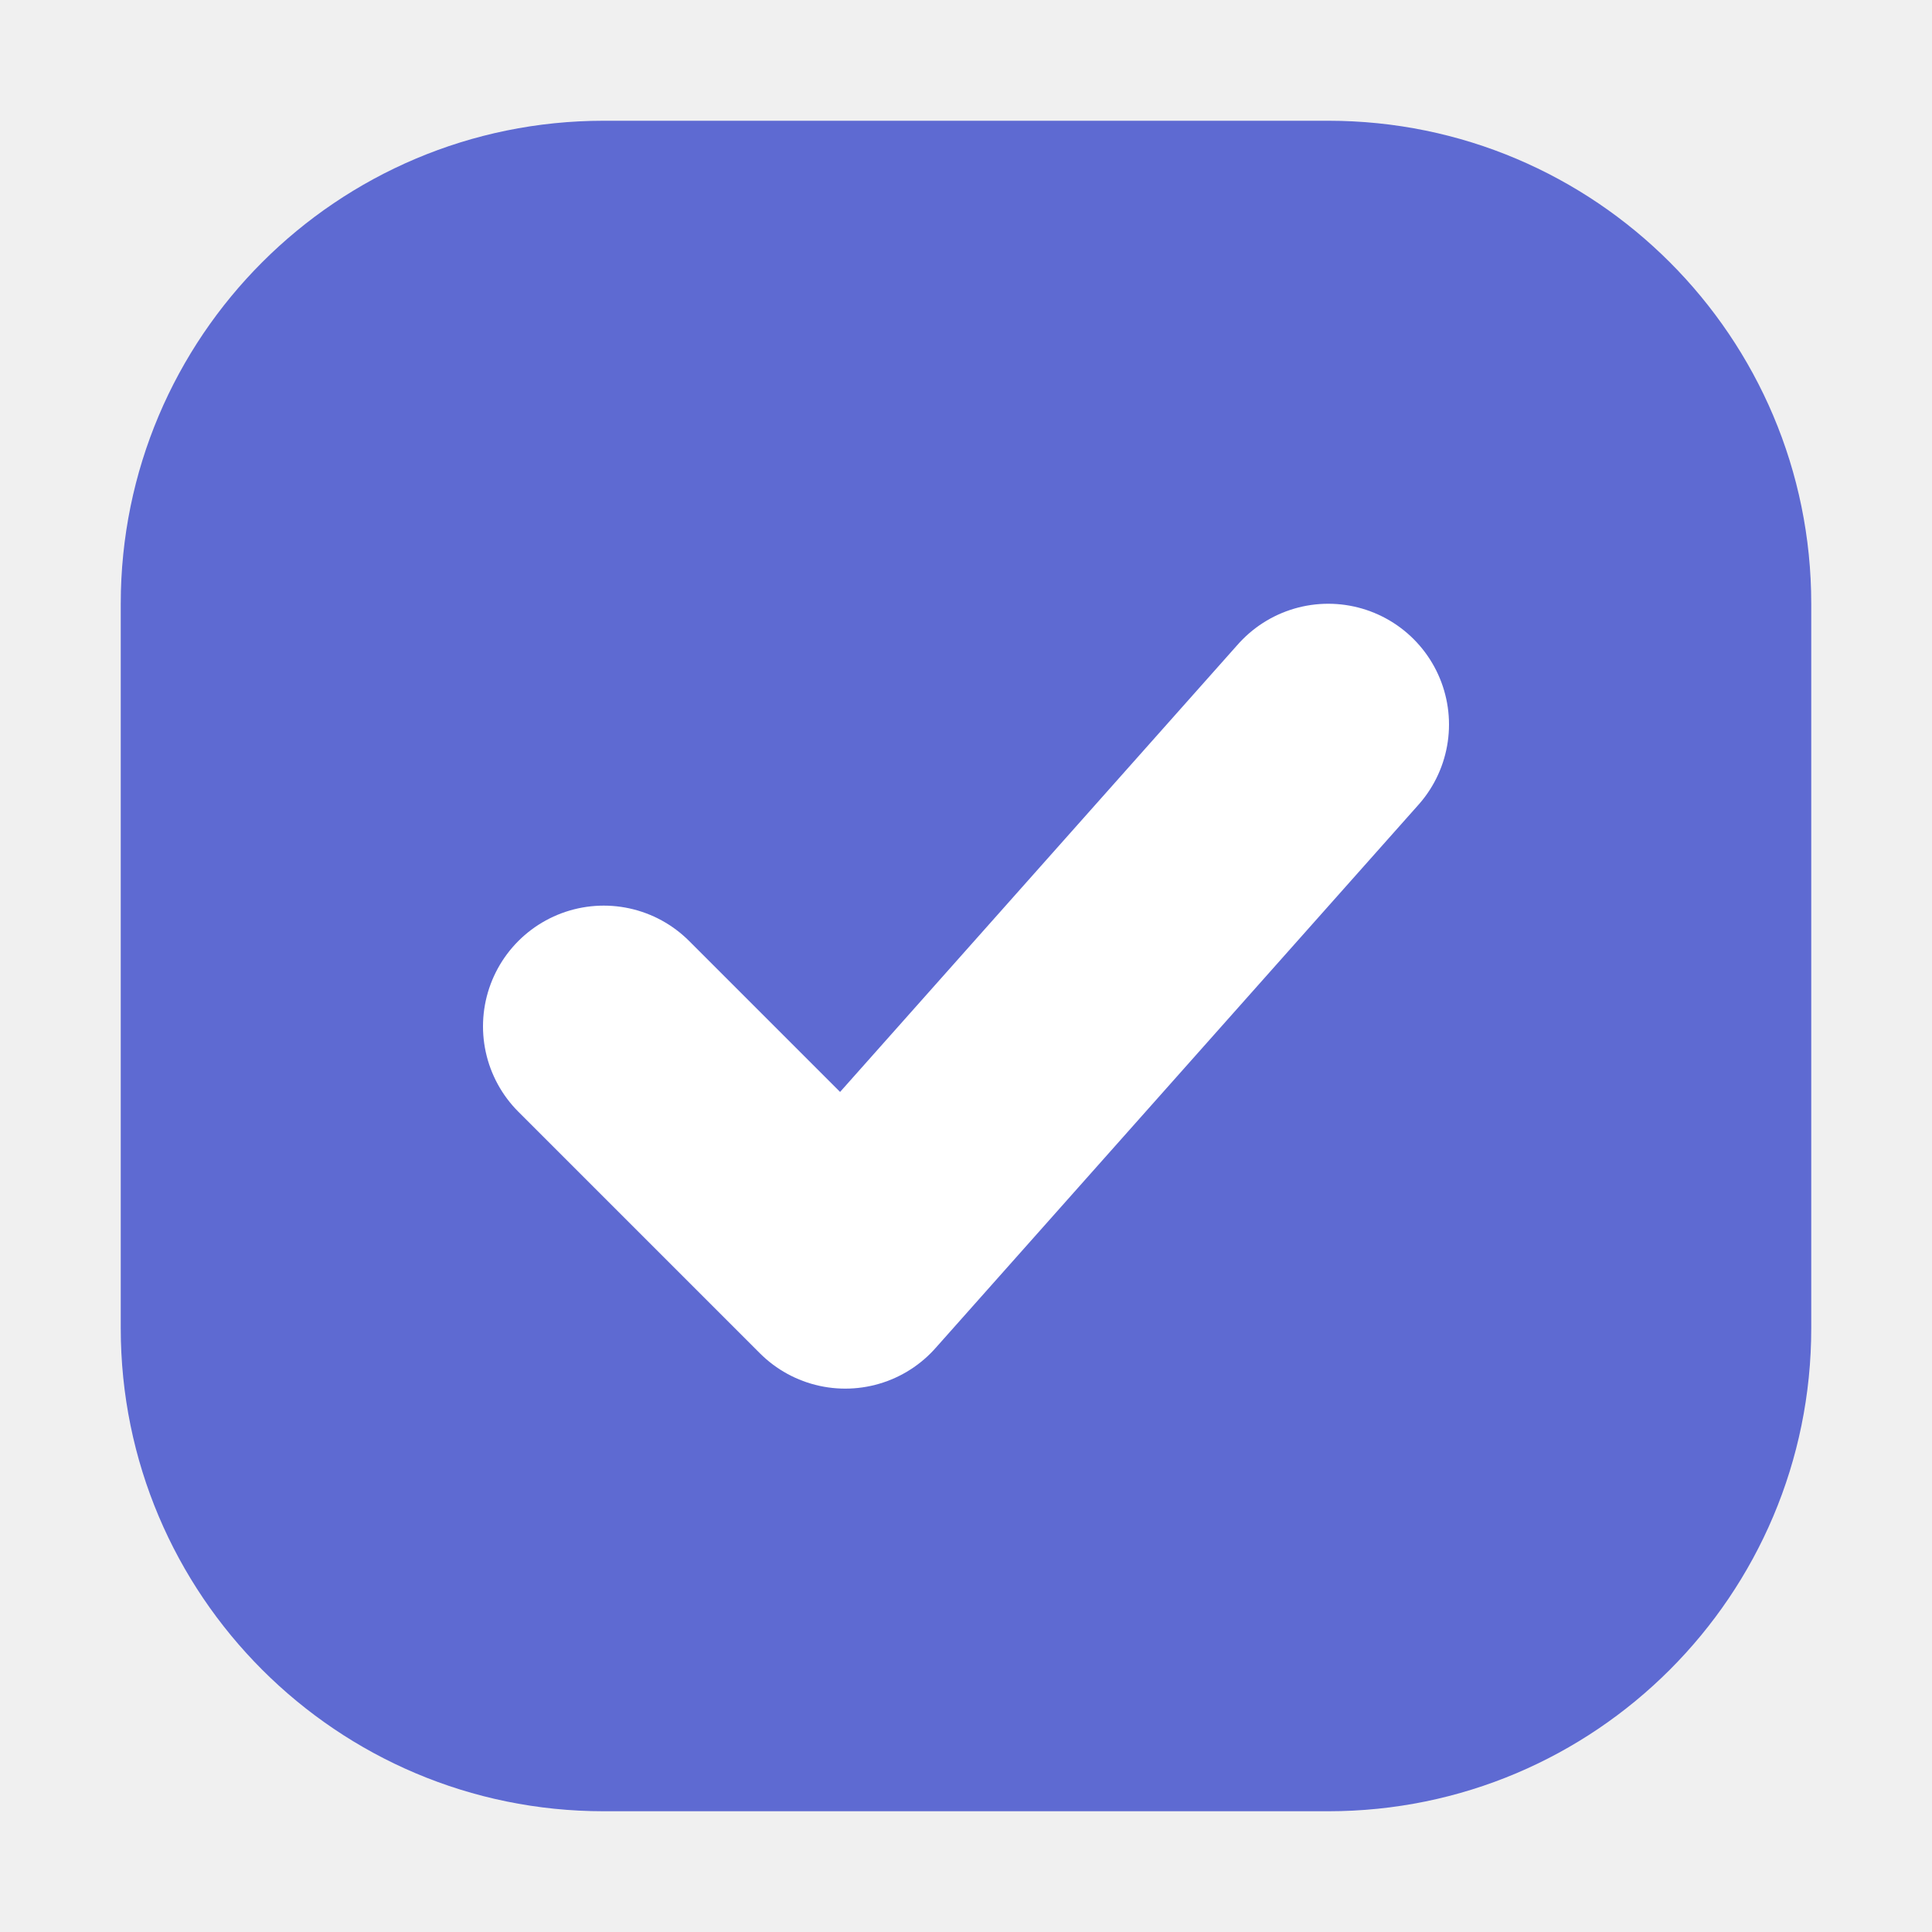
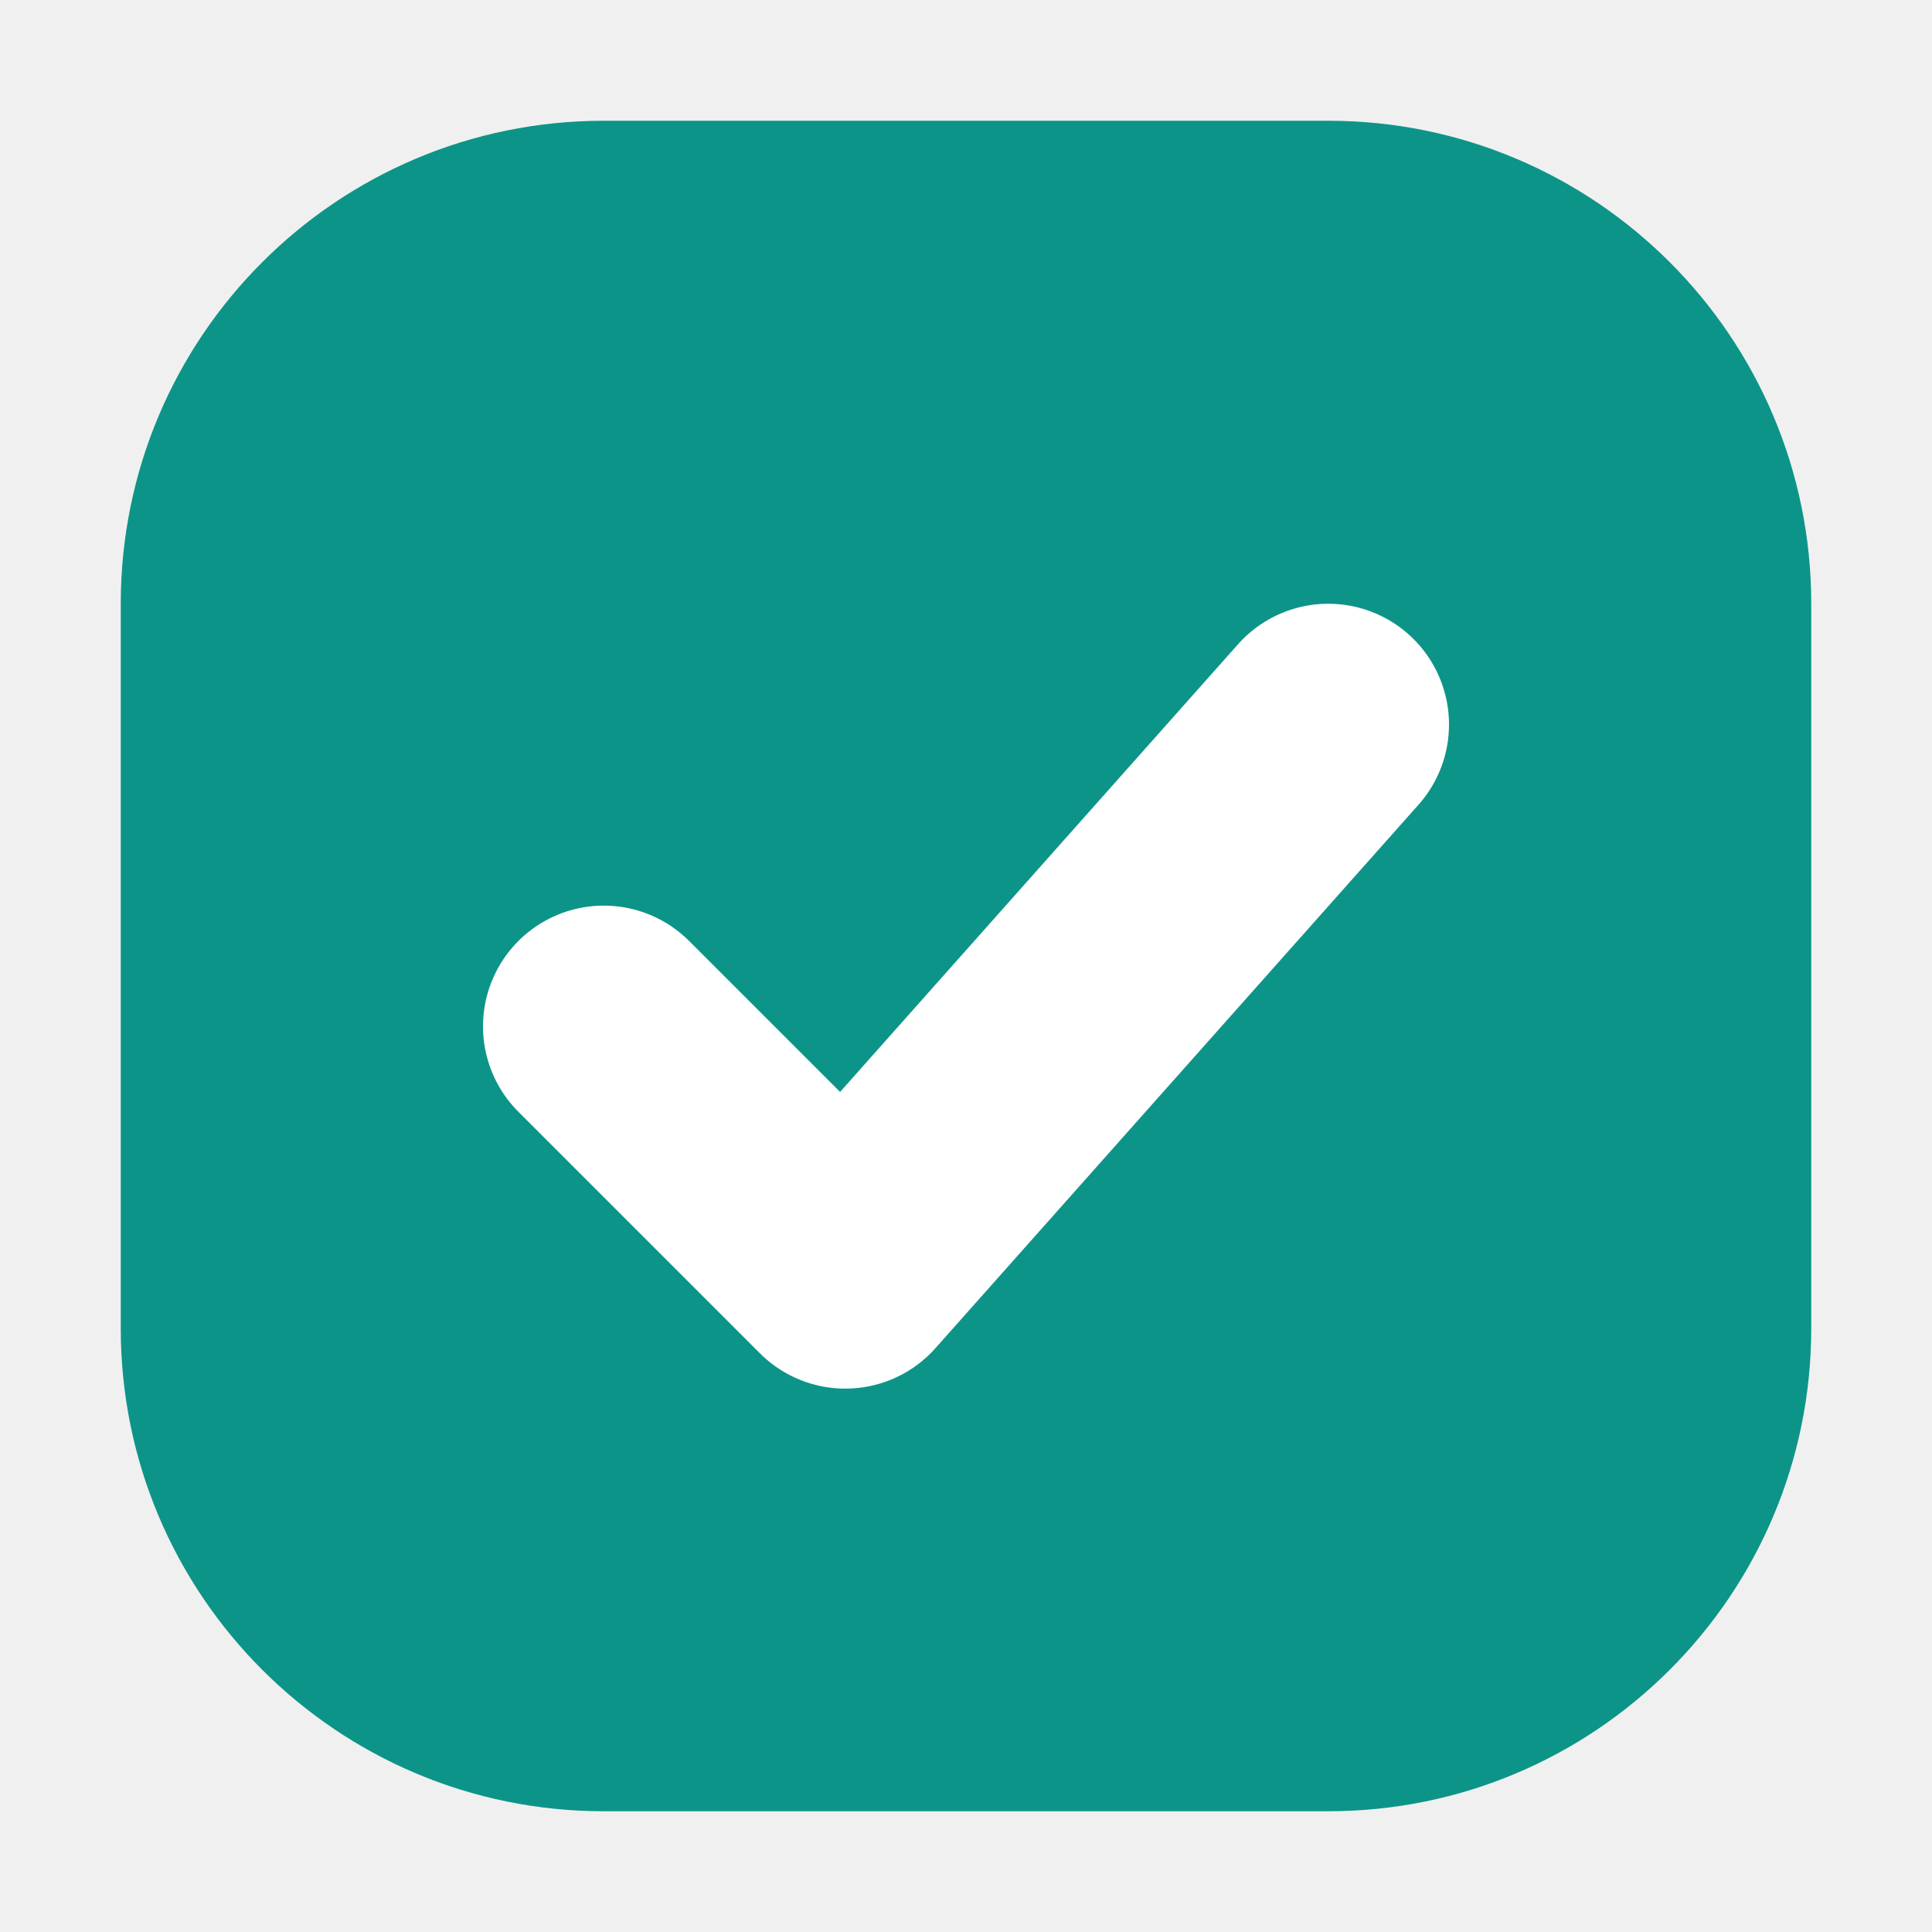
<svg xmlns="http://www.w3.org/2000/svg" width="16px" height="16px" viewBox="0 0 16 16" focusable="false" aria-hidden="true">
-   <rect x="1" y="1" width="14" height="14" rx="4" fill="#5E6AD2" />
+   <rect x="1" y="1" width="14" height="14" rx="4" fill="#0D9488" />
  <path d="M5 8.5 L7 10.5 L11 6" stroke="#FFFFFF" stroke-width="2" stroke-linecap="round" stroke-linejoin="round" fill="none" />
</svg>
